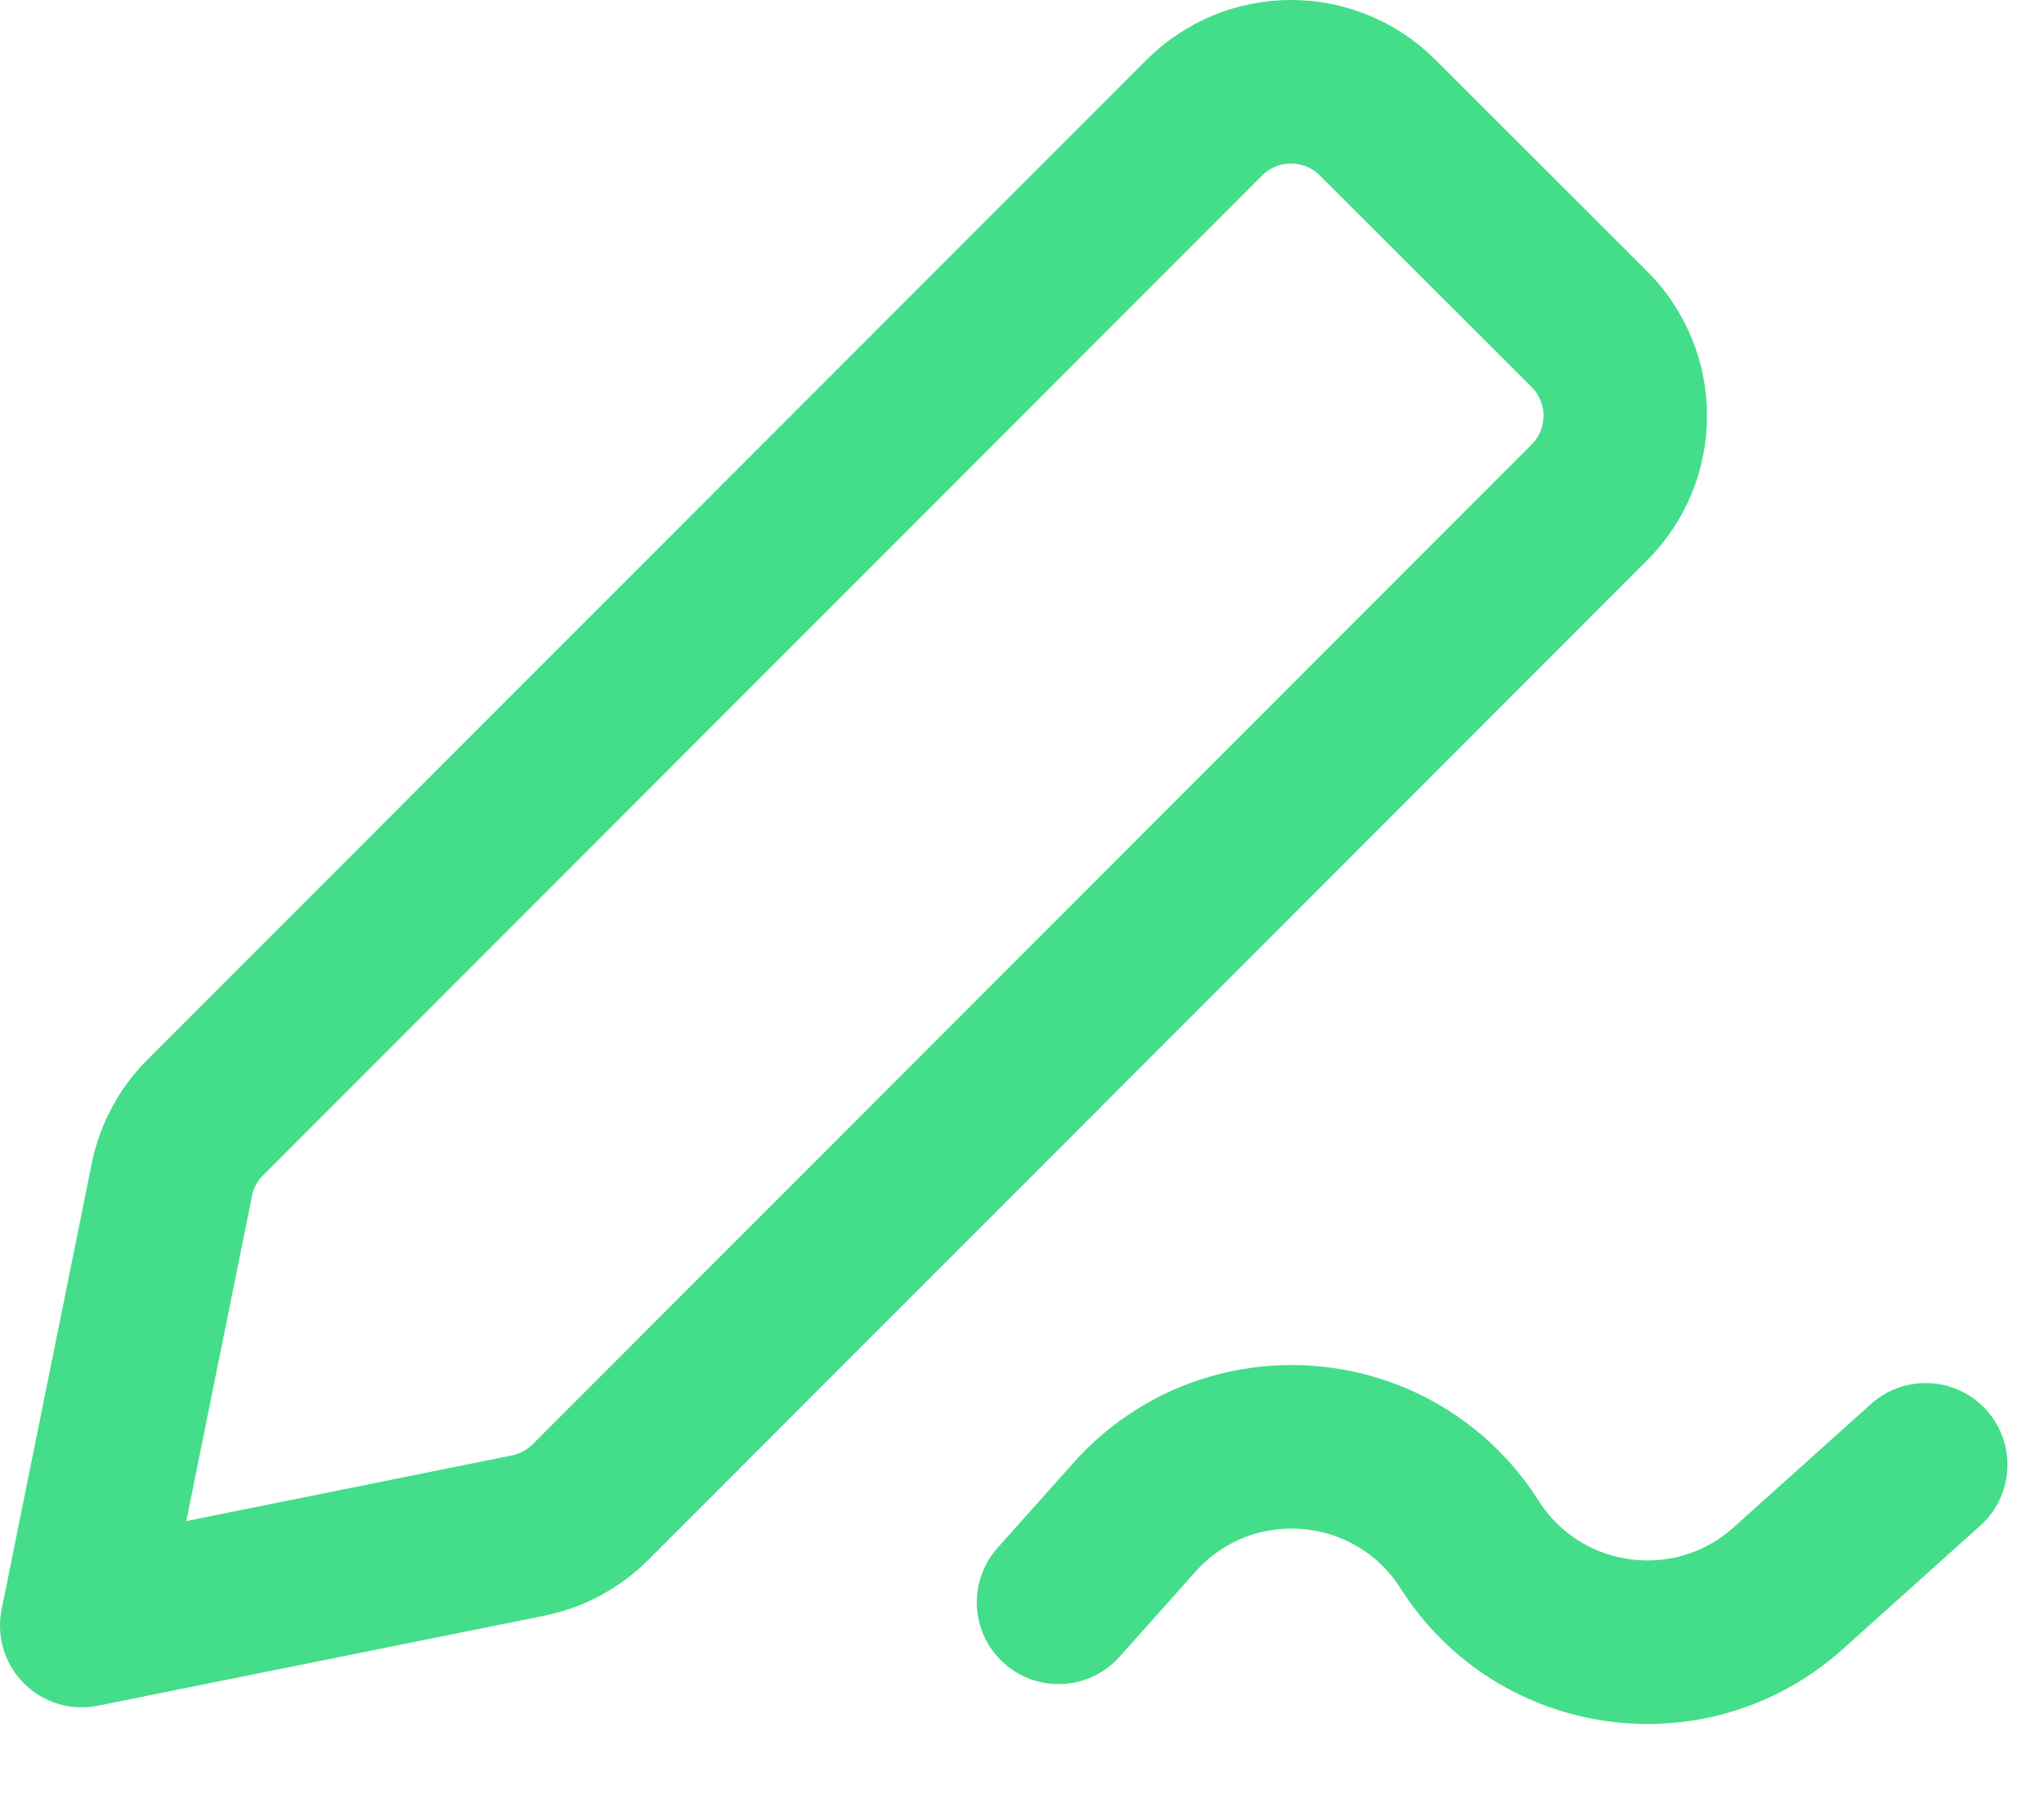
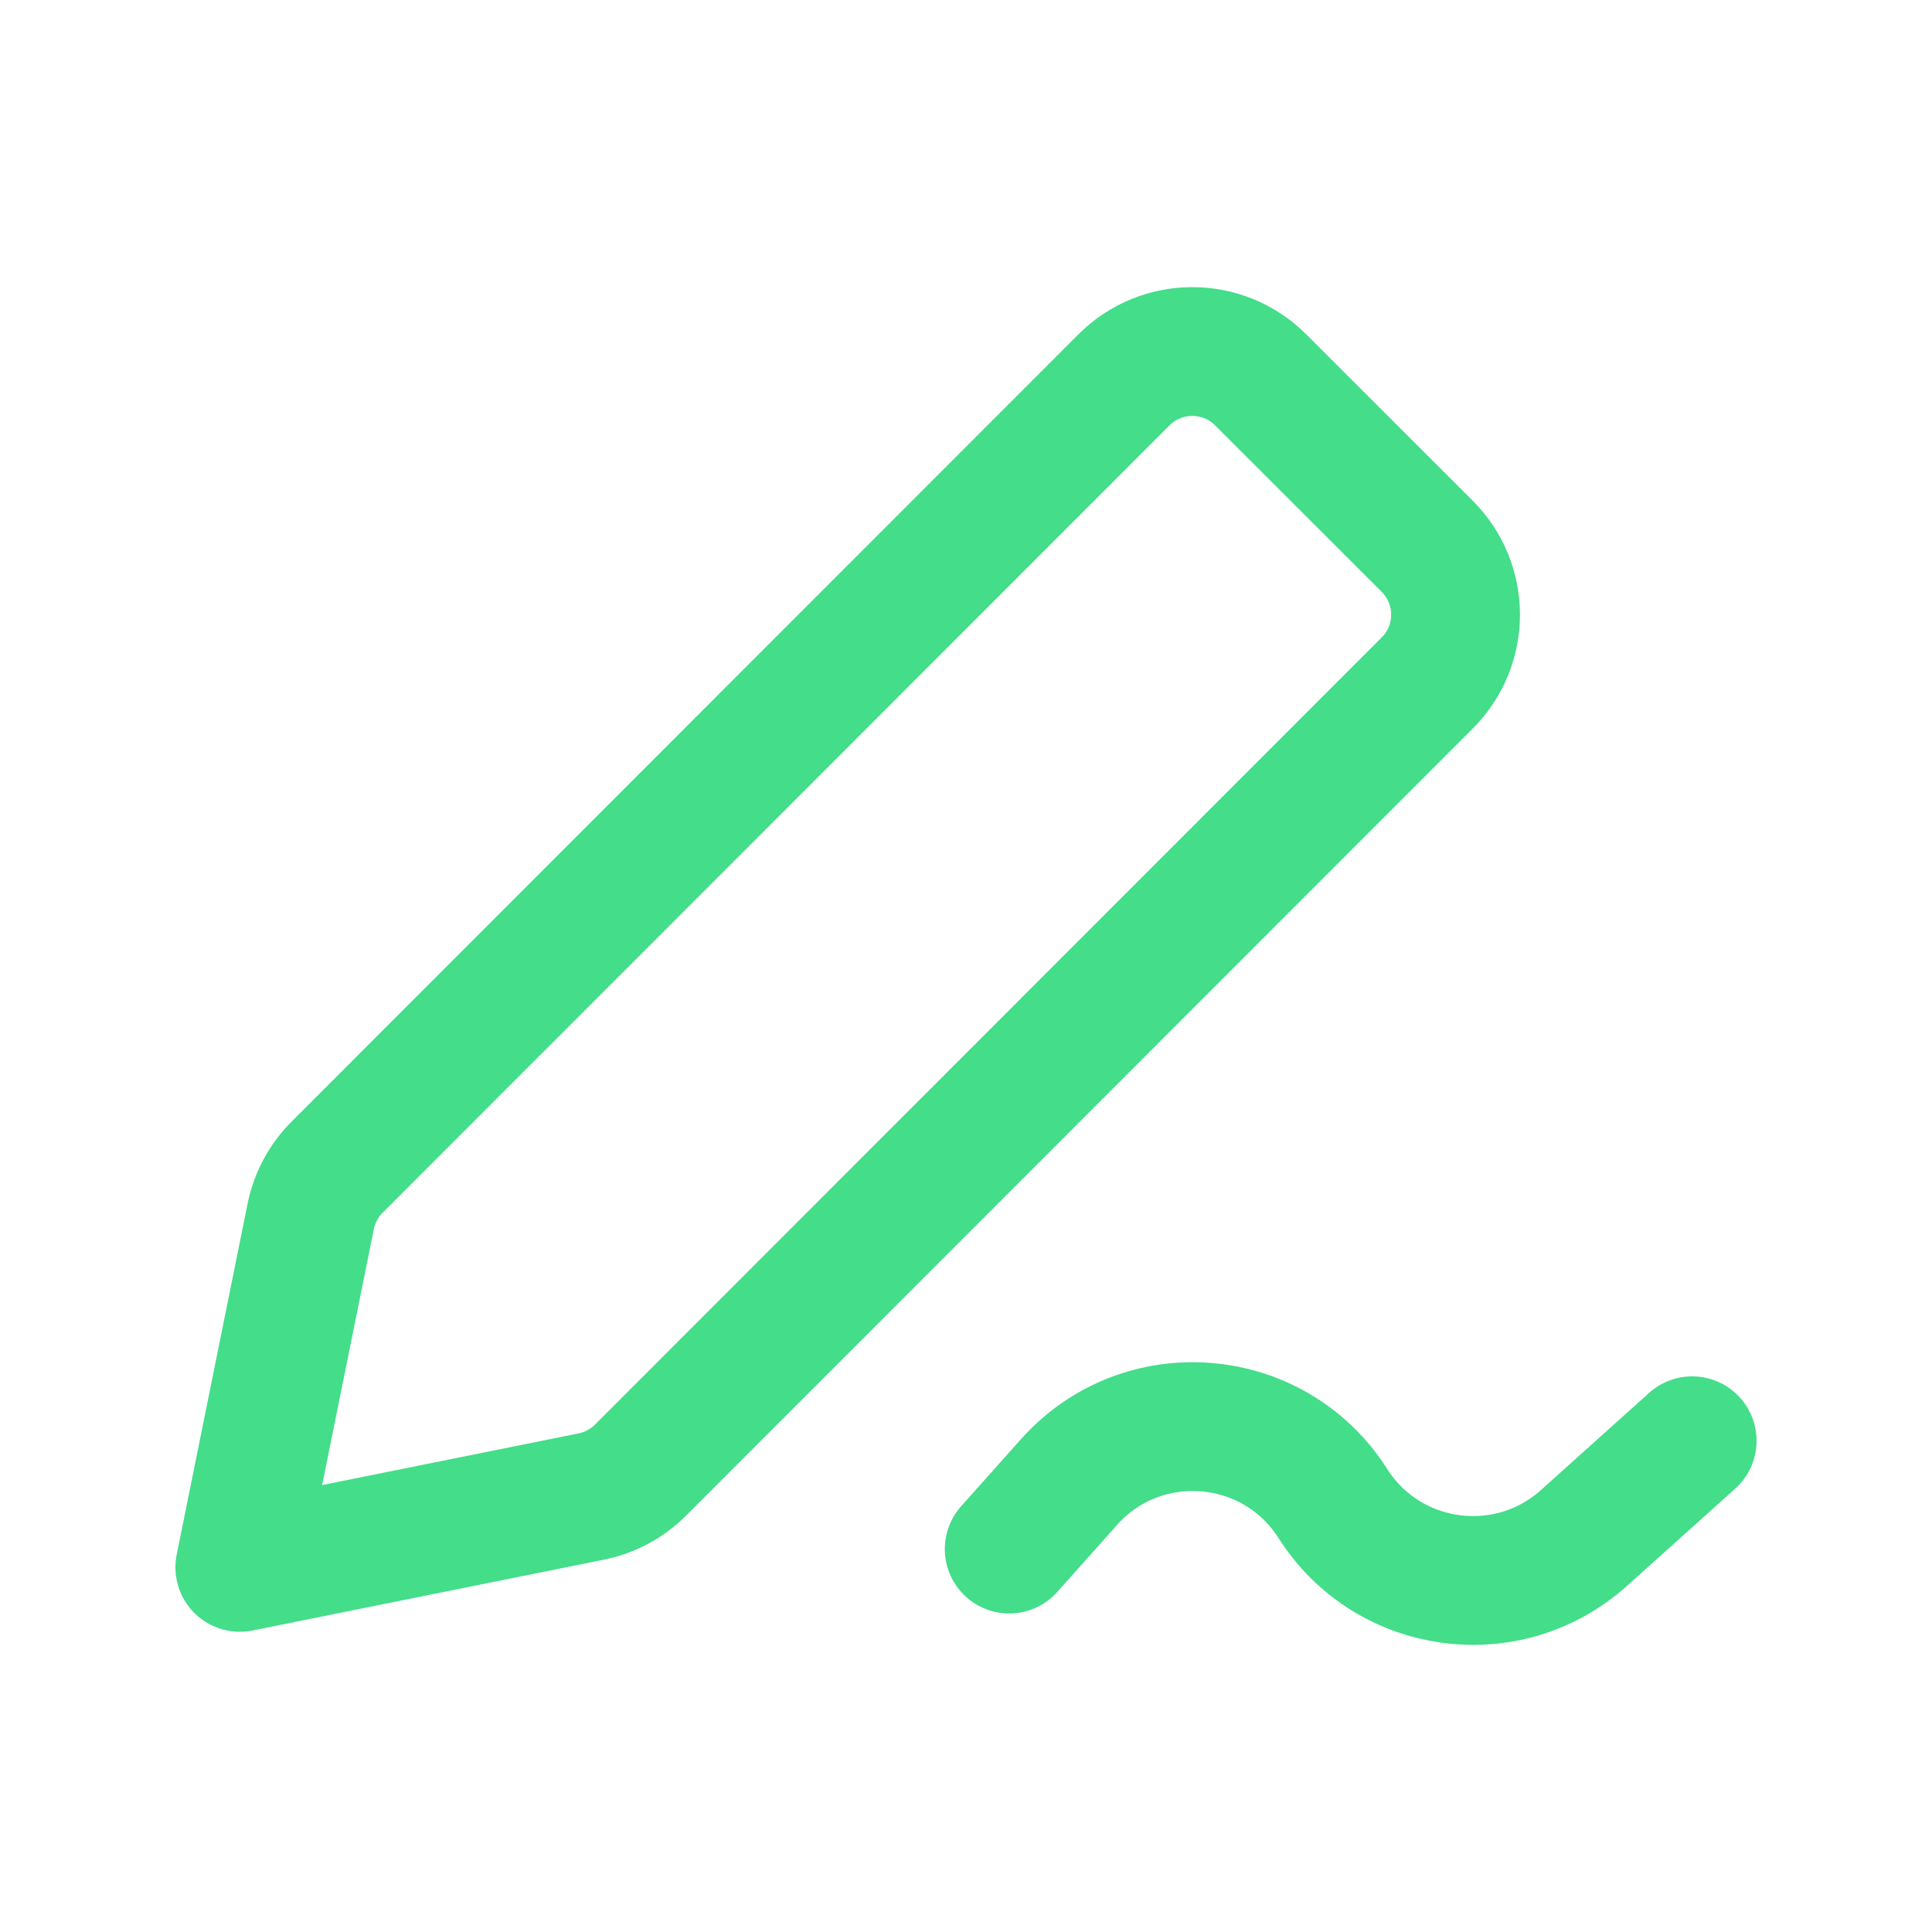
- <svg xmlns="http://www.w3.org/2000/svg" width="25" height="22" viewBox="0 0 25 22" fill="none">
-   <path d="M12.947 19.595L13.875 18.555C15.013 17.279 17.056 17.445 17.974 18.888C18.828 20.232 20.686 20.487 21.871 19.423L23.553 17.913M1 19.879L6.457 18.779C6.747 18.721 7.013 18.578 7.222 18.369L19.439 6.145C20.025 5.559 20.025 4.609 19.438 4.024L16.85 1.439C16.264 0.853 15.315 0.854 14.729 1.44L2.511 13.665C2.302 13.873 2.16 14.139 2.102 14.428L1 19.879Z" stroke="#44DD8A" stroke-width="2" stroke-linecap="round" stroke-linejoin="round" />
+ <svg xmlns="http://www.w3.org/2000/svg" width="30" height="30" viewBox="0 0 30 30" fill="none">
+   <path d="M15.671 24.054L16.599 23.014C17.737 21.738 19.779 21.904 20.697 23.347C21.552 24.691 23.409 24.946 24.595 23.882L26.276 22.372M3.724 24.338L9.181 23.238C9.471 23.18 9.737 23.037 9.946 22.828L22.163 10.604C22.749 10.018 22.748 9.068 22.162 8.483L19.574 5.897C18.988 5.312 18.038 5.313 17.453 5.898L5.235 18.123C5.026 18.332 4.884 18.598 4.825 18.887L3.724 24.338Z" stroke="#44DD8A" stroke-width="2" stroke-linecap="round" stroke-linejoin="round" />
</svg>
